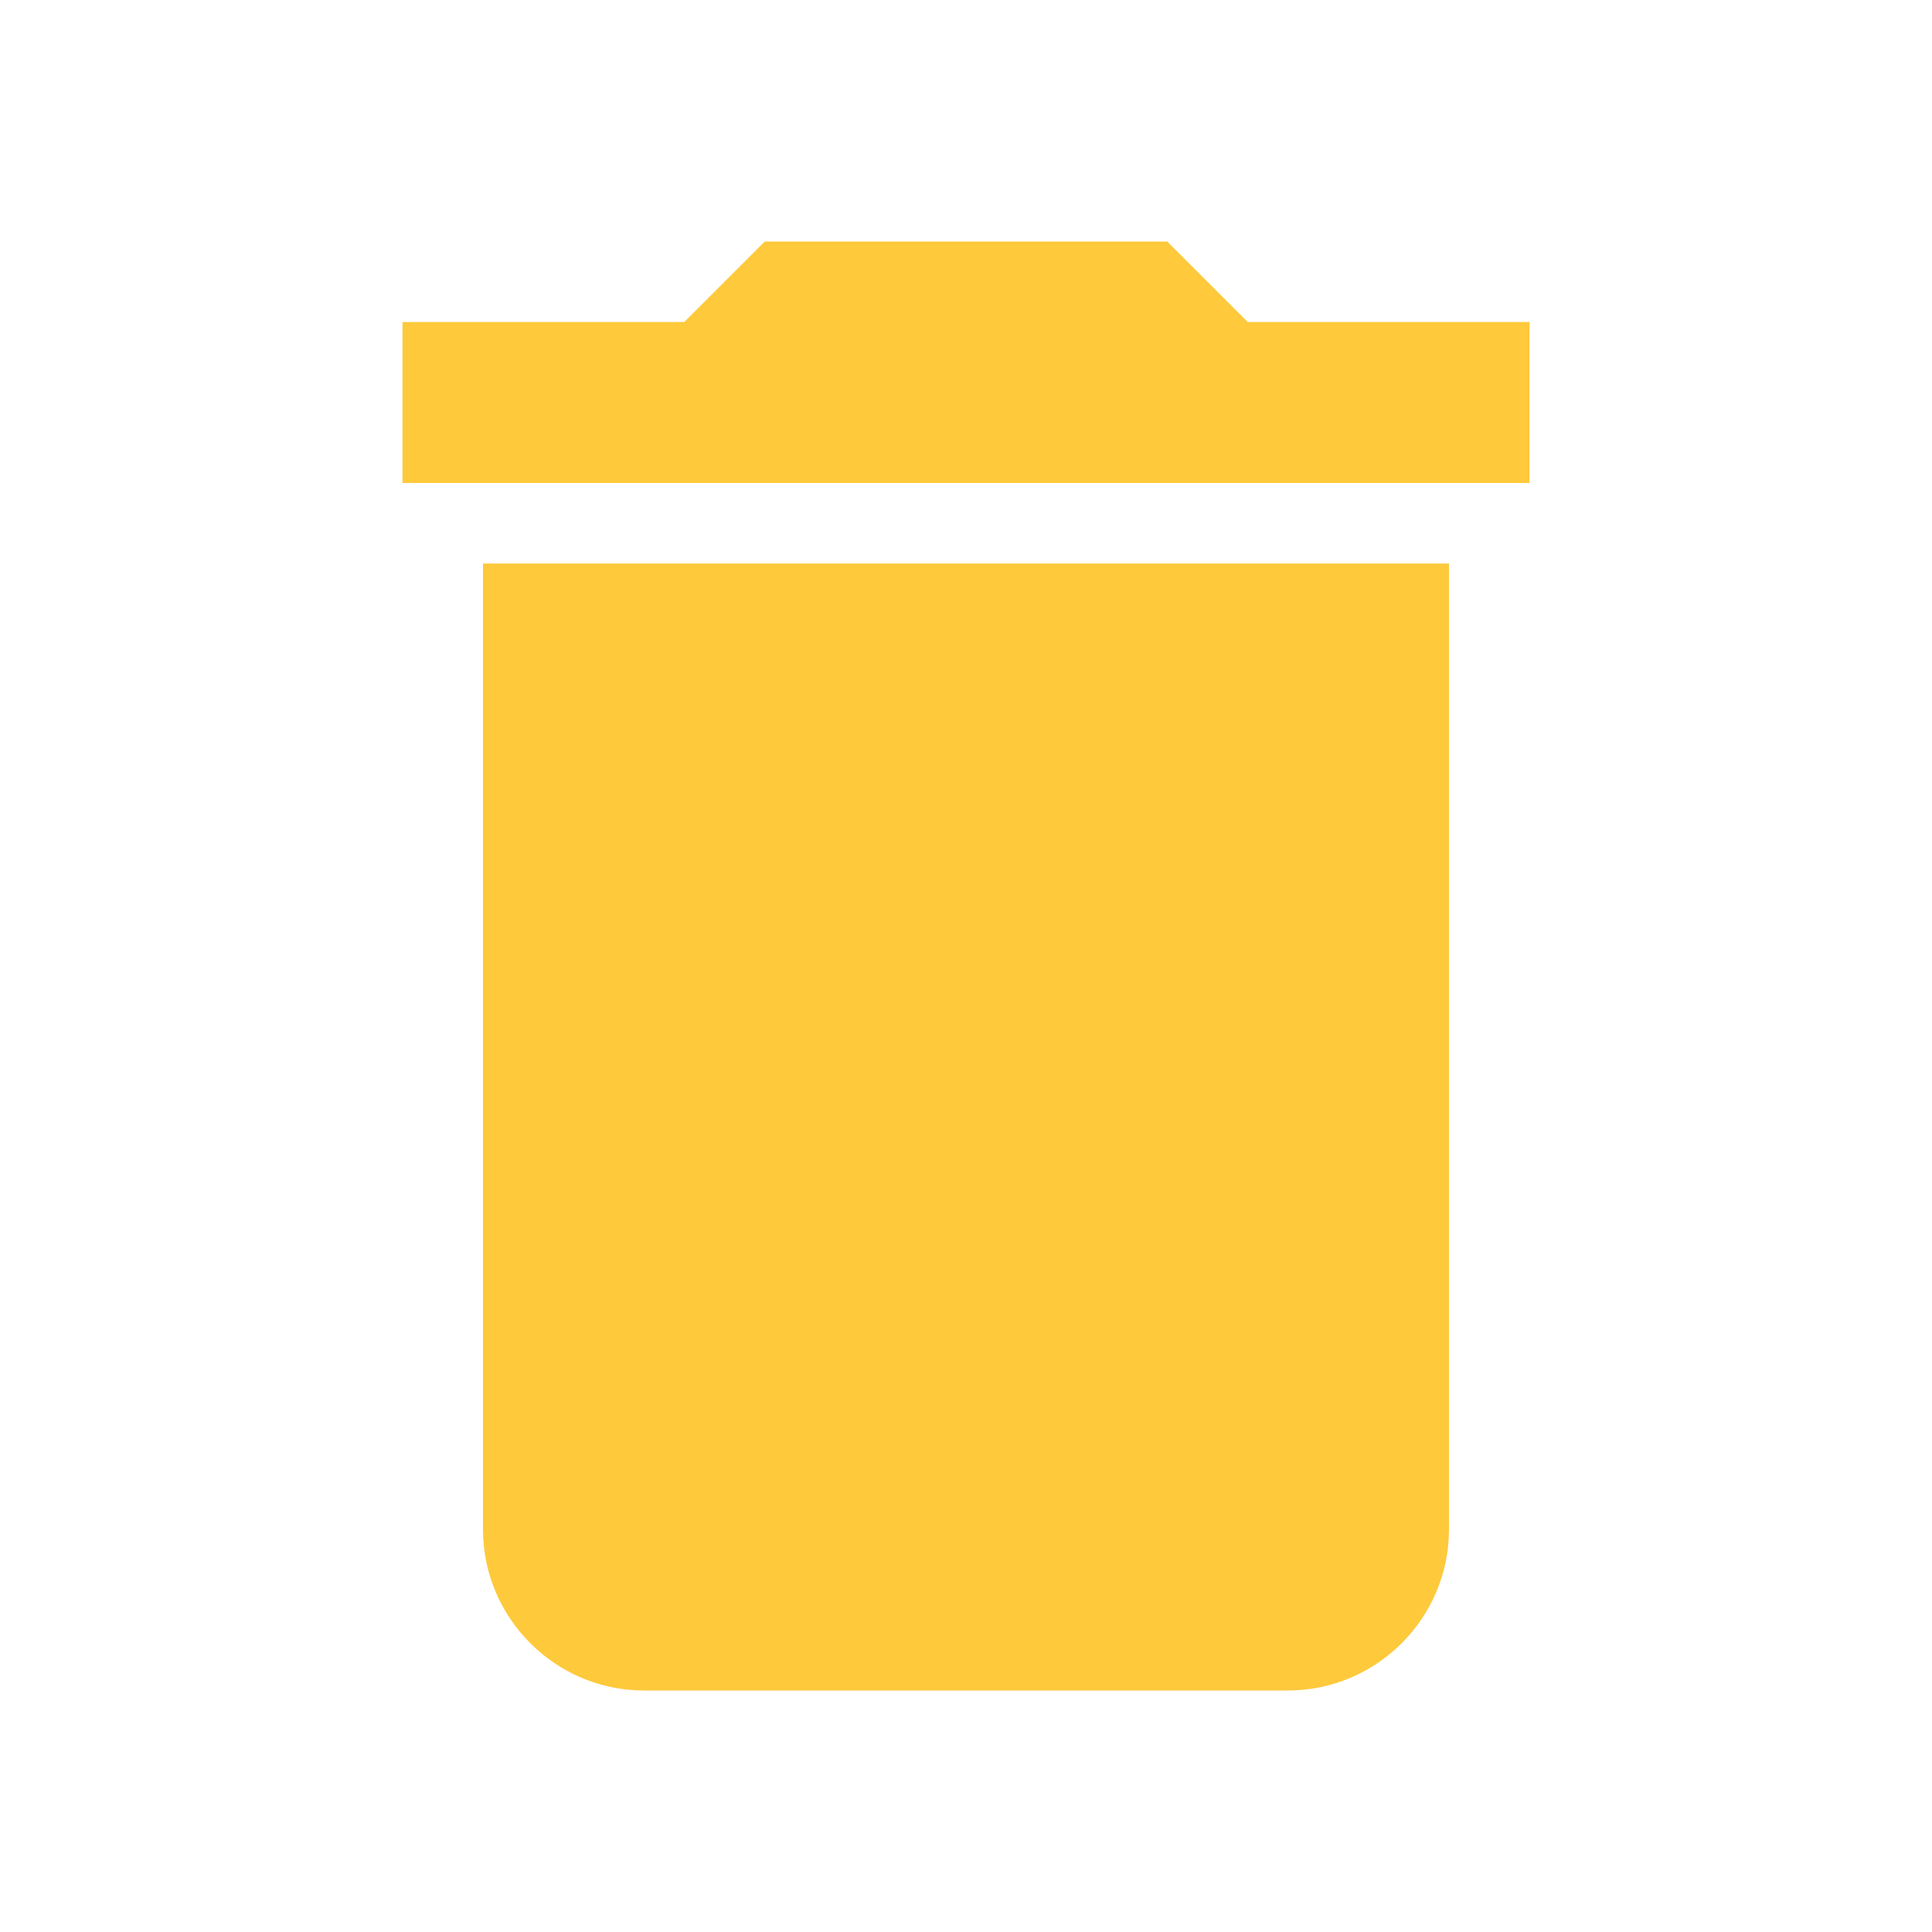
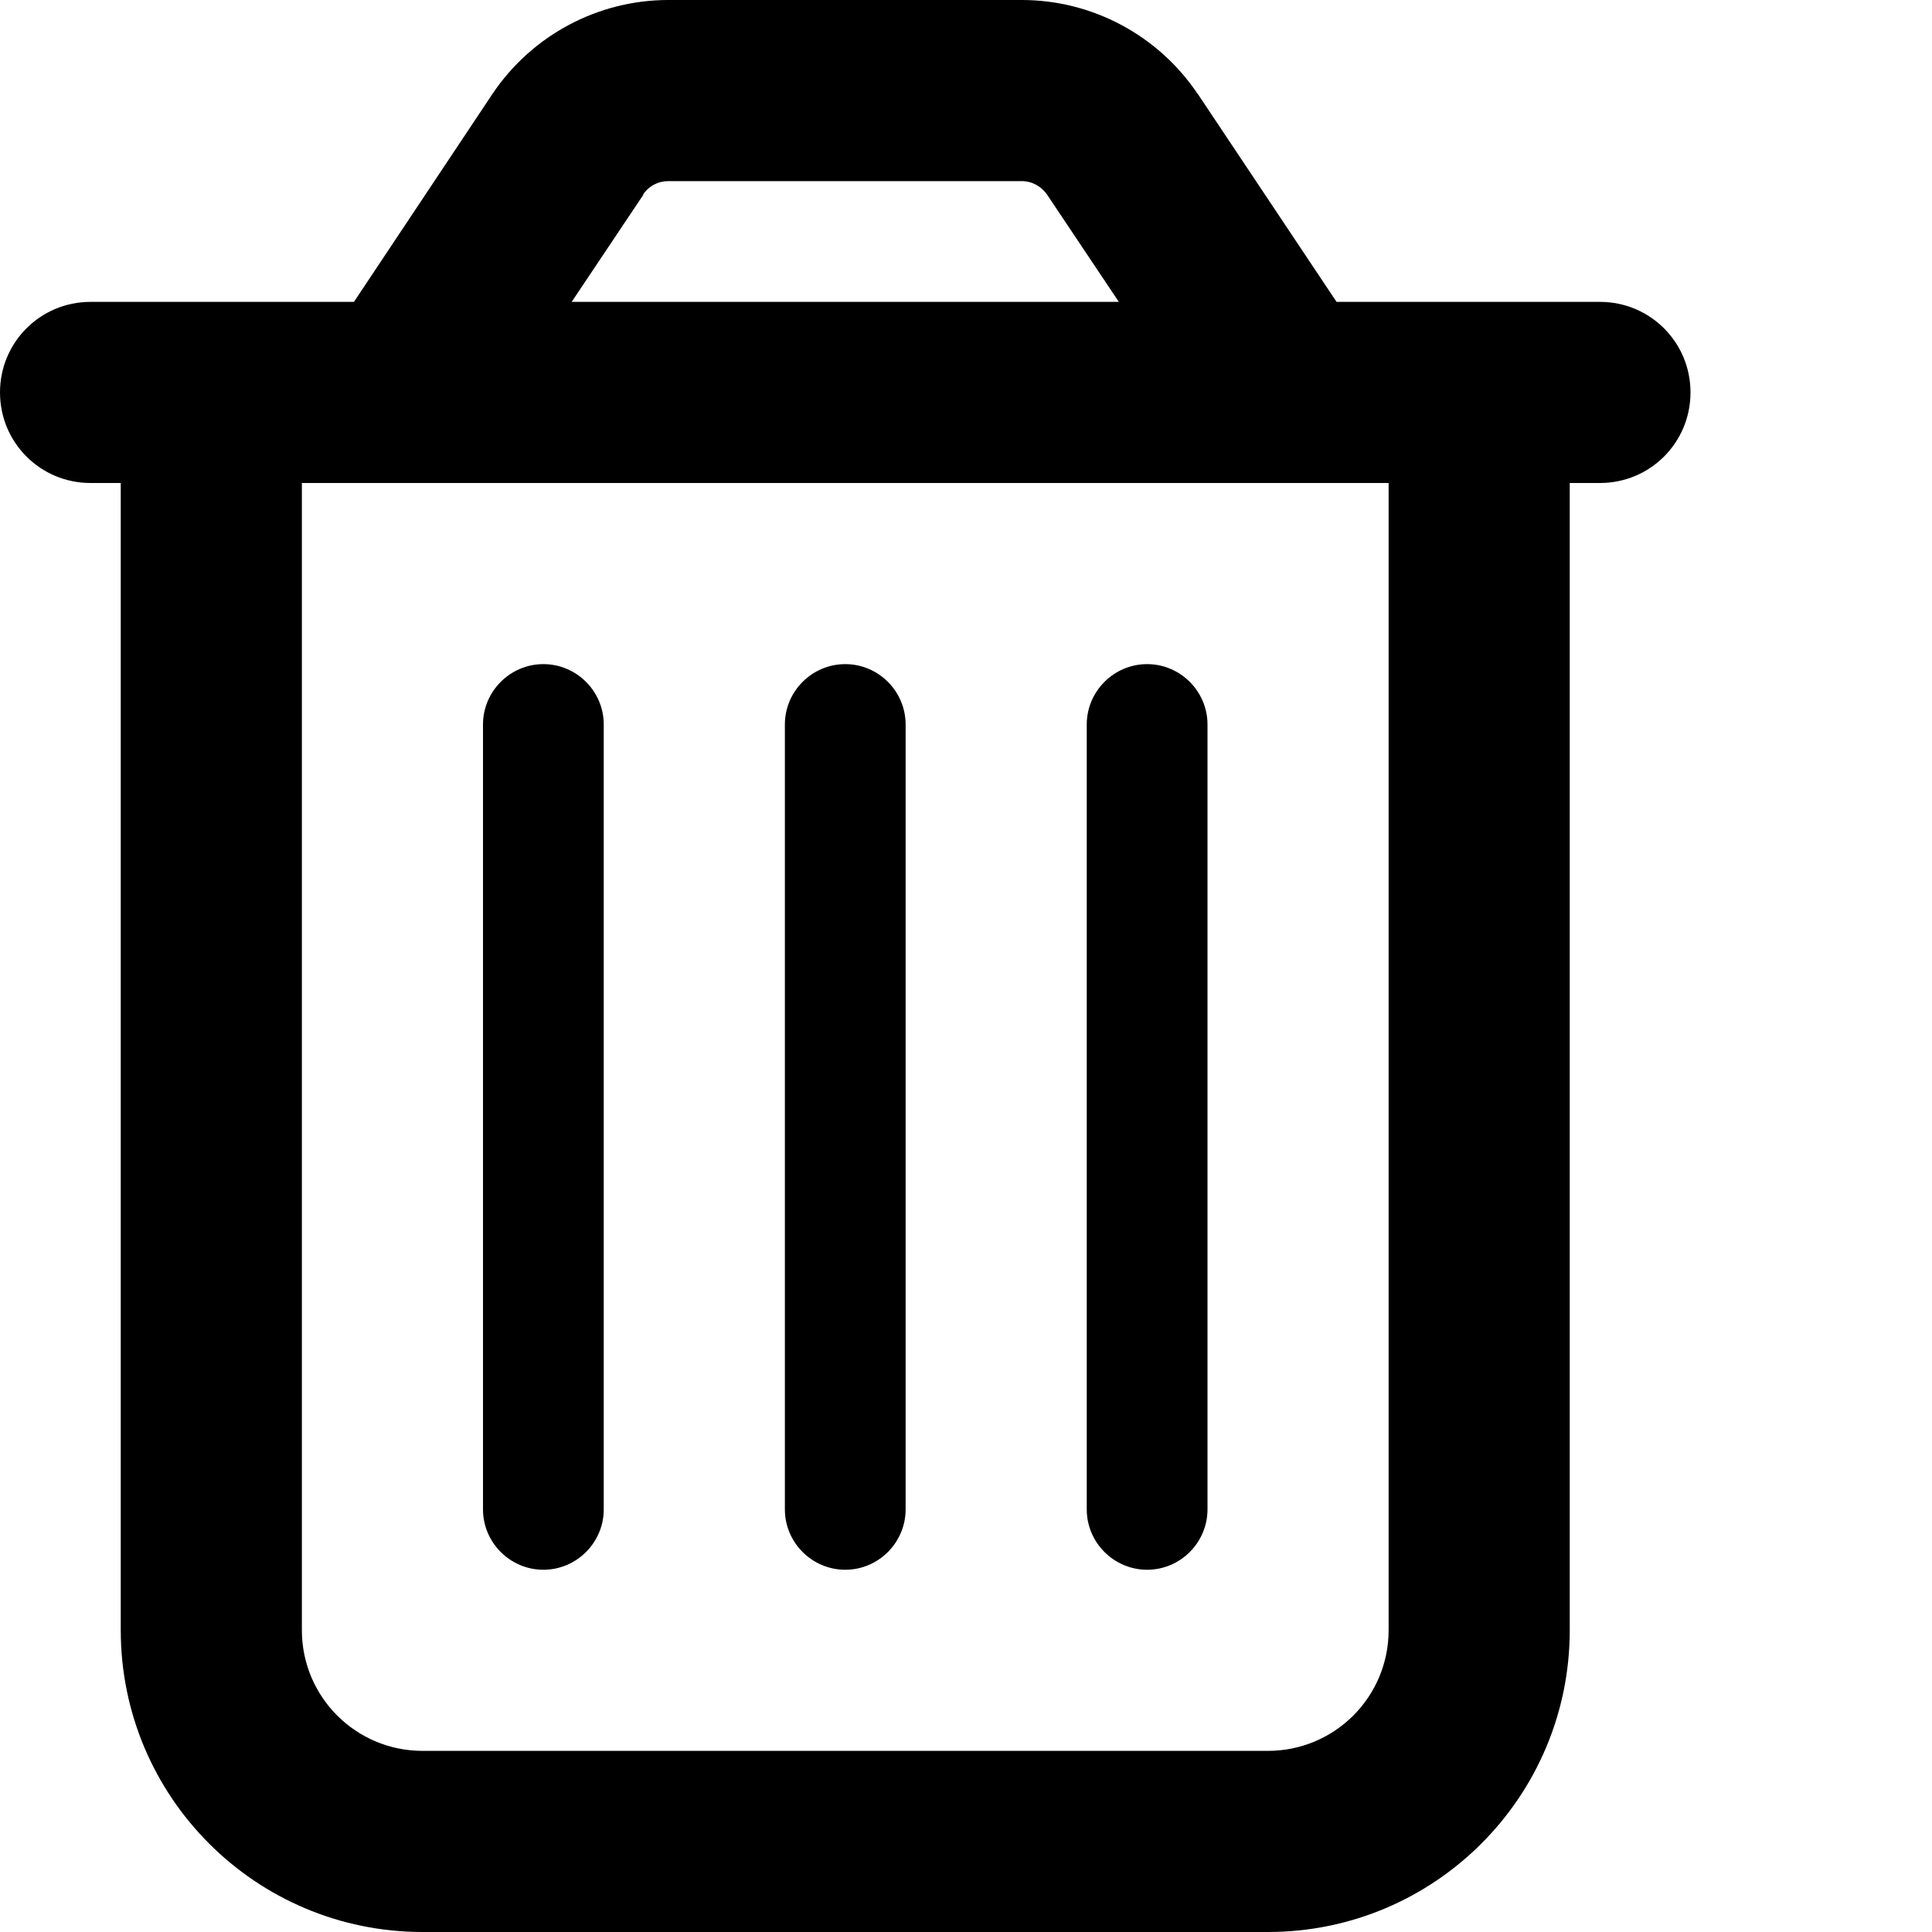
- <svg xmlns="http://www.w3.org/2000/svg" t="1682865332542" class="icon" viewBox="0 0 1024 1024" version="1.1" p-id="3627" width="200" height="200">
-   <path d="M256 810.667c0 46.933 38.4 85.333 85.333 85.333l341.333 0c46.933 0 85.333-38.4 85.333-85.333L768 298.667 256 298.667 256 810.667zM810.667 170.667l-149.333 0-42.667-42.667-213.333 0-42.667 42.667L213.333 170.667l0 85.333 597.333 0L810.667 170.667z" p-id="3628" fill="#FEC93B" />
+ <svg xmlns="http://www.w3.org/2000/svg" viewBox="0 0 512 512">
+   <path d="M170.5 51.6L151.5 80h145l-19-28.4c-1.5-2.2-4-3.6-6.7-3.6H177.1c-2.7 0-5.2 1.3-6.7 3.6zm147-26.6L354.2 80H368h48 8c13.3 0 24 10.7 24 24s-10.7 24-24 24h-8V432c0 44.2-35.8 80-80 80H112c-44.2 0-80-35.8-80-80V128H24c-13.3 0-24-10.7-24-24S10.7 80 24 80h8H80 93.8l36.7-55.1C140.9 9.4 158.4 0 177.1 0h93.7c18.7 0 36.2 9.4 46.6 24.9zM80 128V432c0 17.7 14.3 32 32 32H336c17.7 0 32-14.3 32-32V128H80zm80 64V400c0 8.8-7.2 16-16 16s-16-7.2-16-16V192c0-8.8 7.2-16 16-16s16 7.2 16 16zm80 0V400c0 8.8-7.2 16-16 16s-16-7.2-16-16V192c0-8.8 7.2-16 16-16s16 7.2 16 16zm80 0V400c0 8.8-7.2 16-16 16s-16-7.2-16-16V192c0-8.8 7.2-16 16-16s16 7.2 16 16z" fill="#000000" />
</svg>
